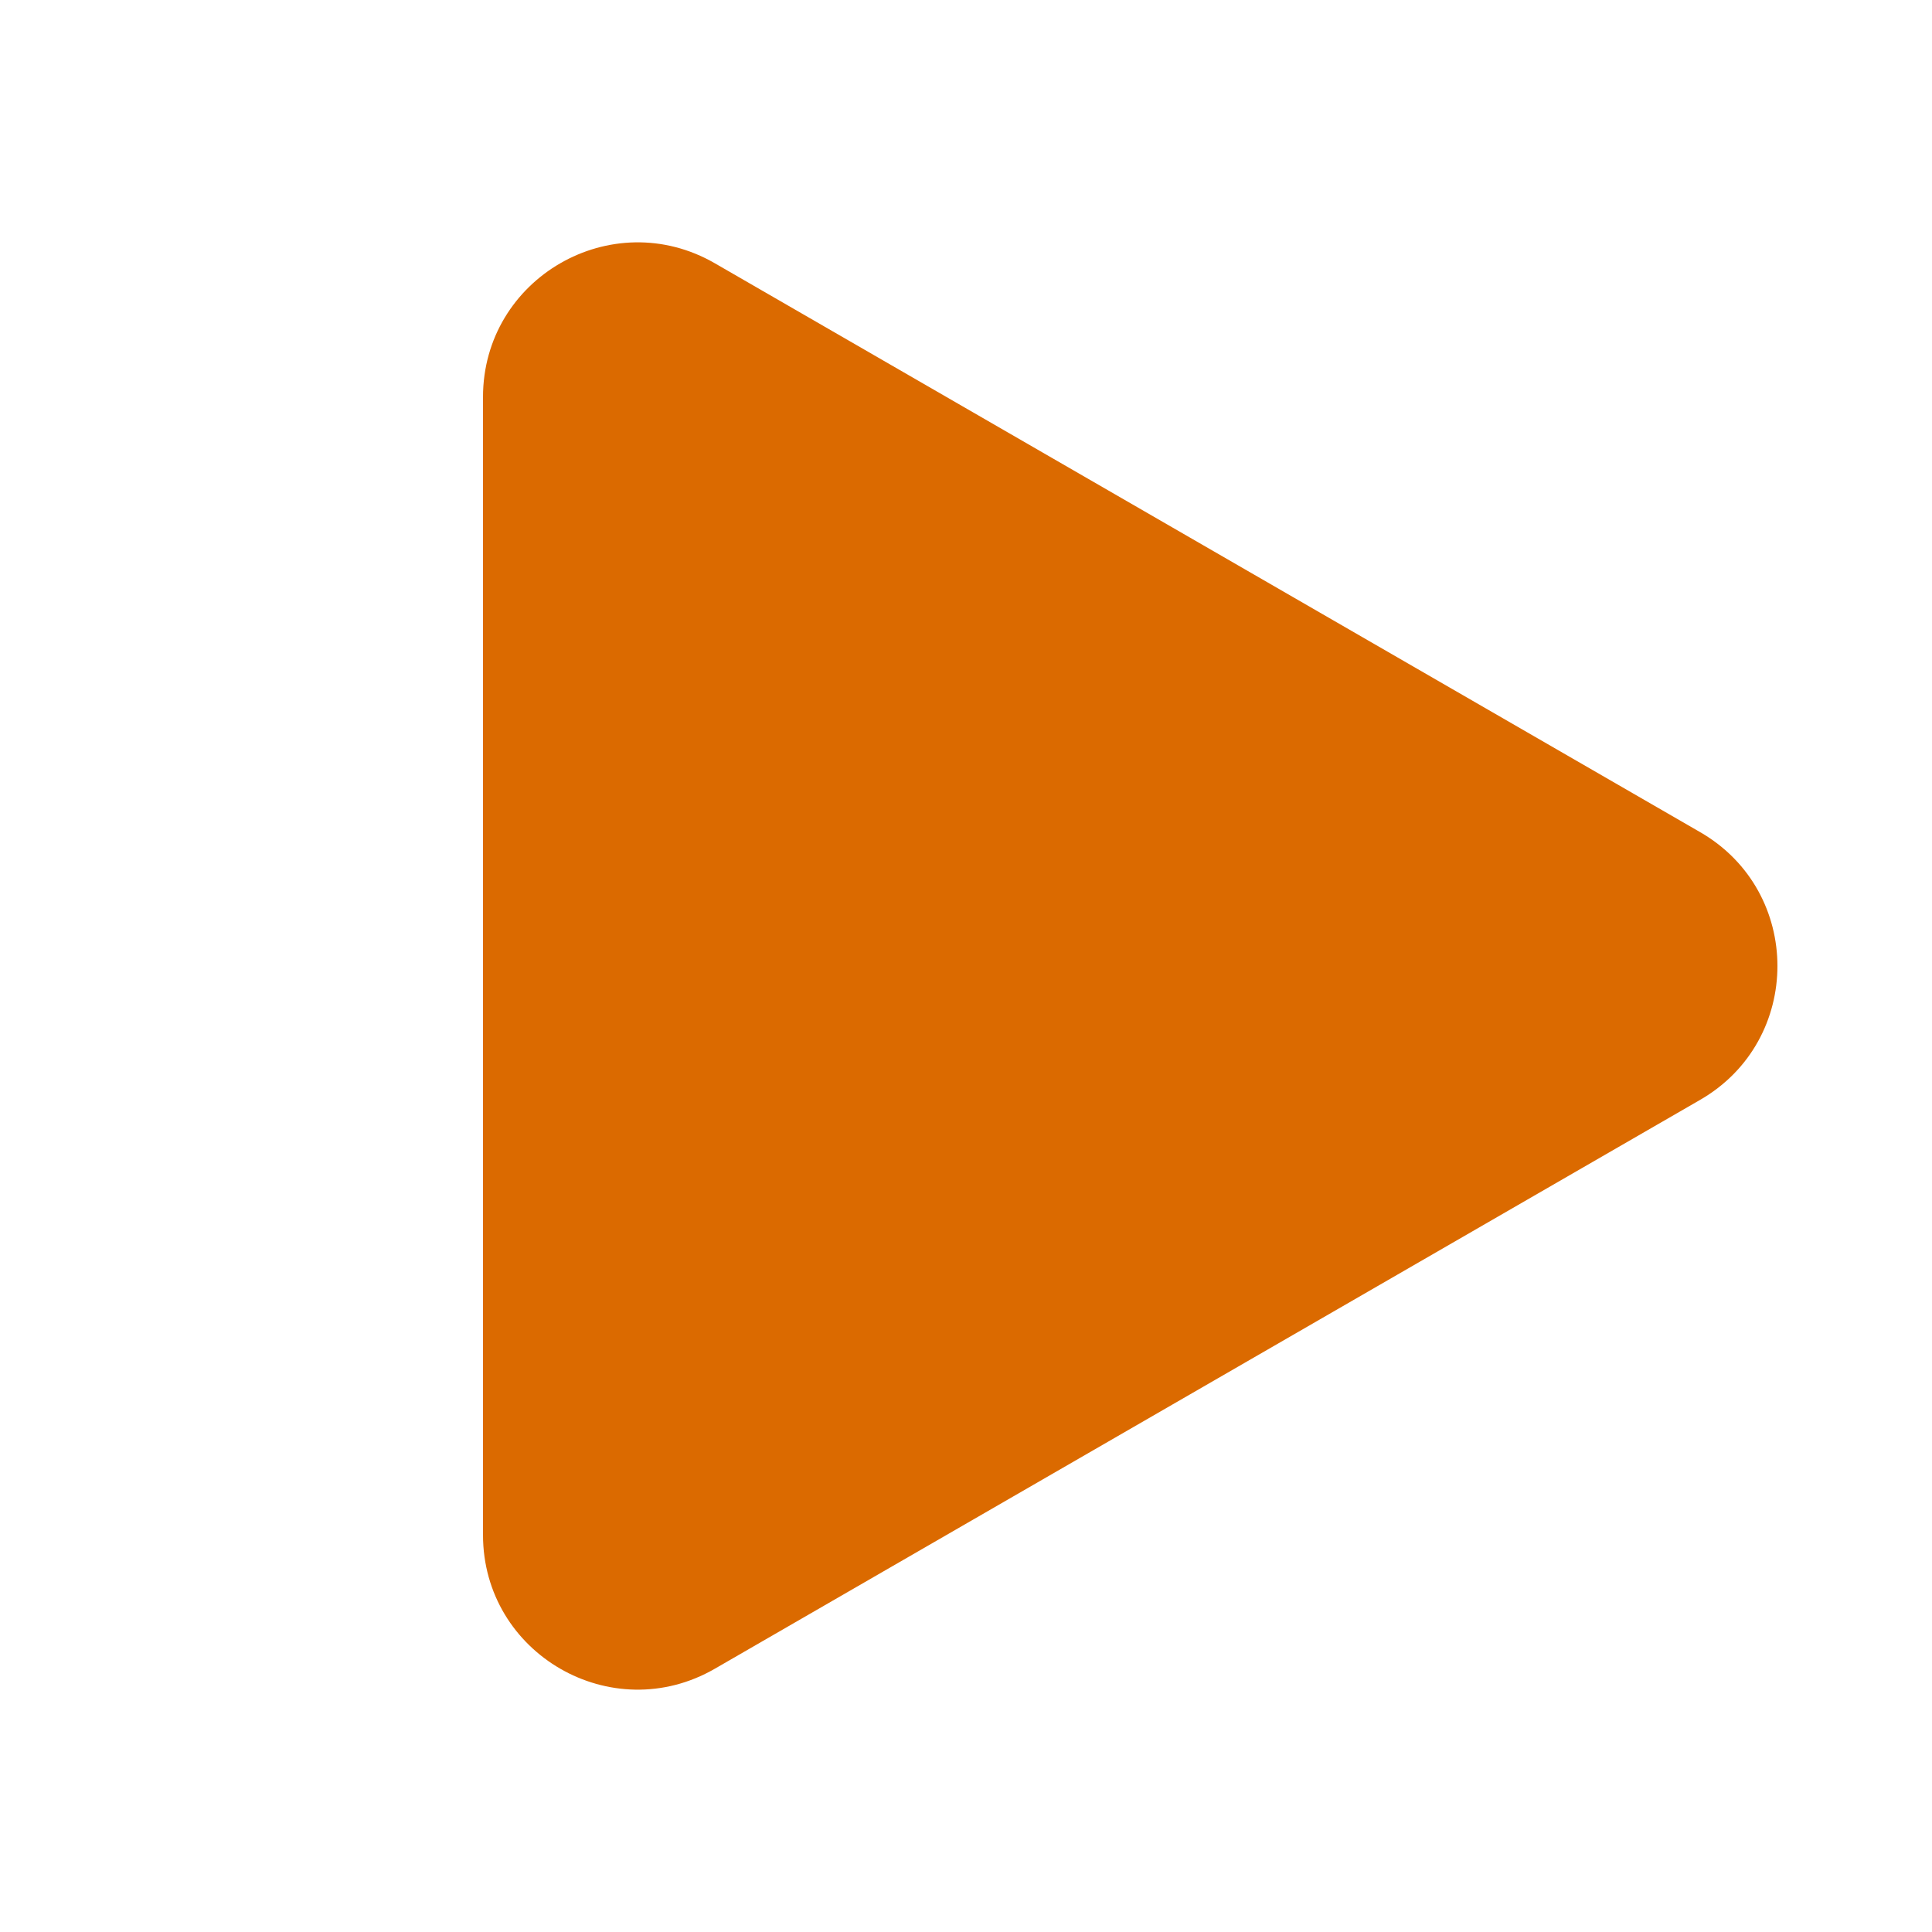
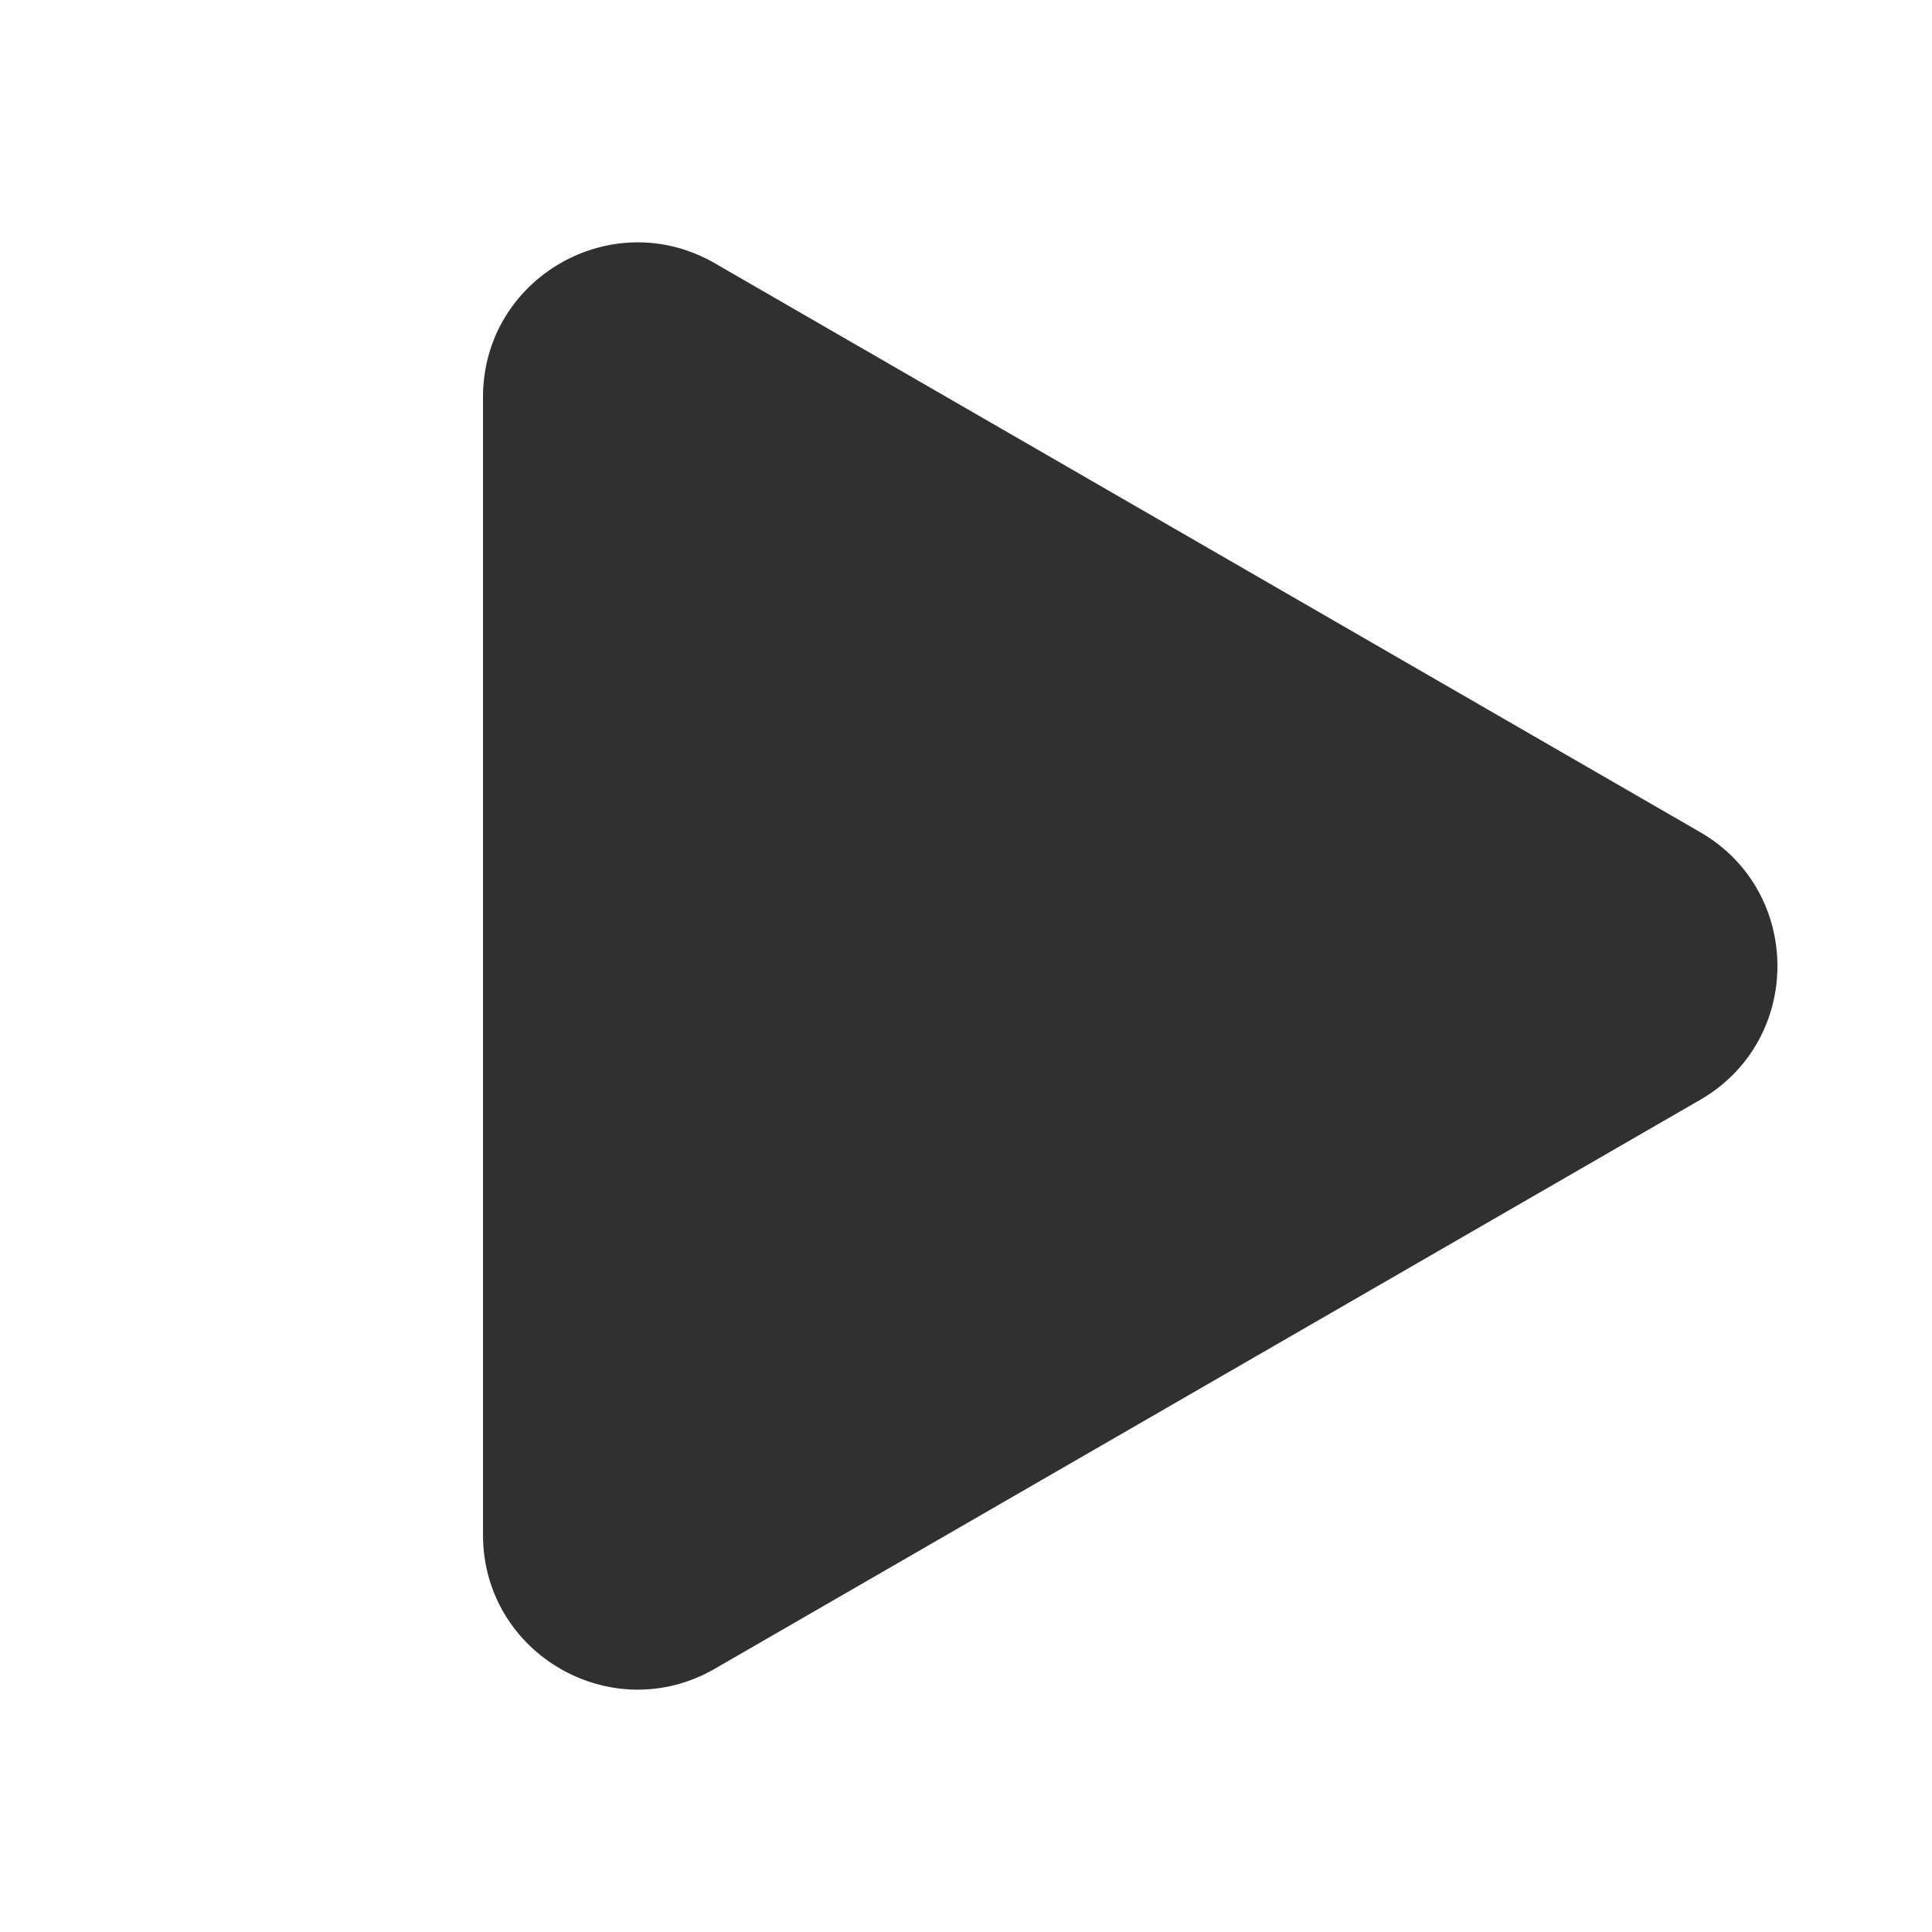
<svg xmlns="http://www.w3.org/2000/svg" width="100" height="100" viewBox="0 0 100 100" fill="none">
-   <path d="M88 43.072C93.333 46.151 93.333 53.849 88 56.928L37 86.373C31.667 89.452 25 85.603 25 79.445L25 20.555C25 14.397 31.667 10.548 37 13.627L88 43.072Z" fill="#db6a00" />
+   <path d="M88 43.072C93.333 46.151 93.333 53.849 88 56.928L37 86.373C31.667 89.452 25 85.603 25 79.445L25 20.555C25 14.397 31.667 10.548 37 13.627L88 43.072Z" fill="#303030" />
</svg>
